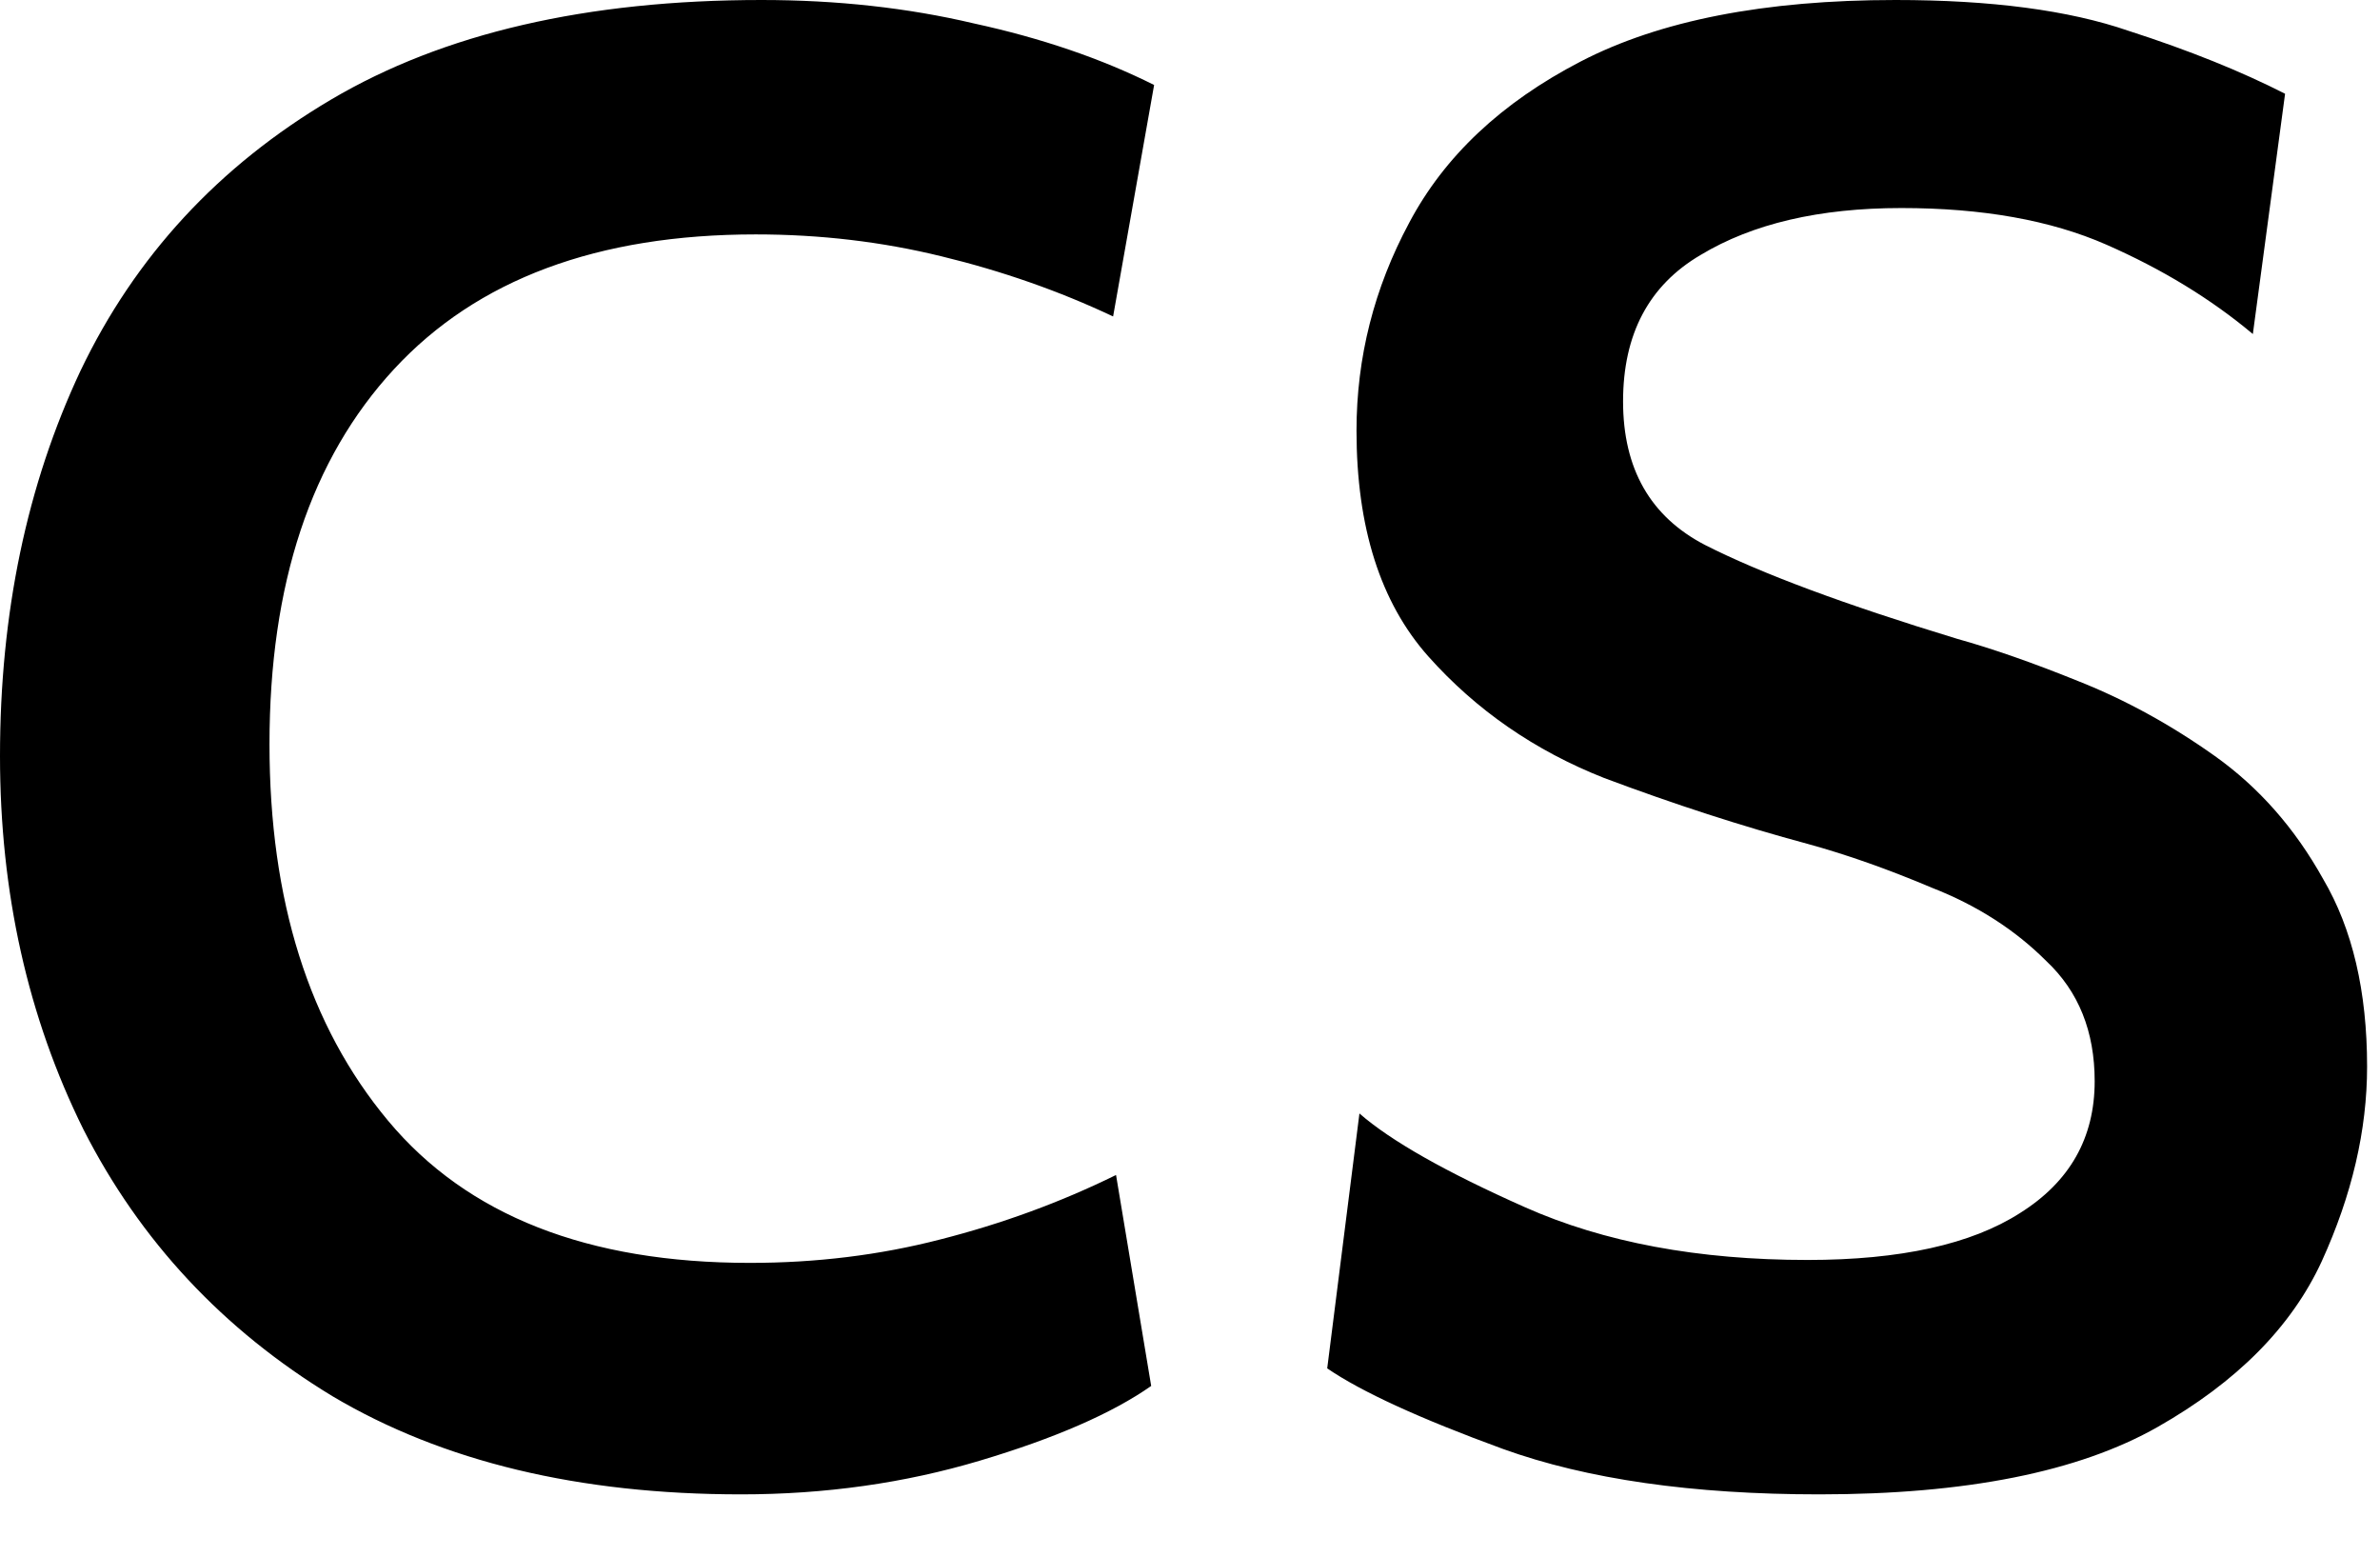
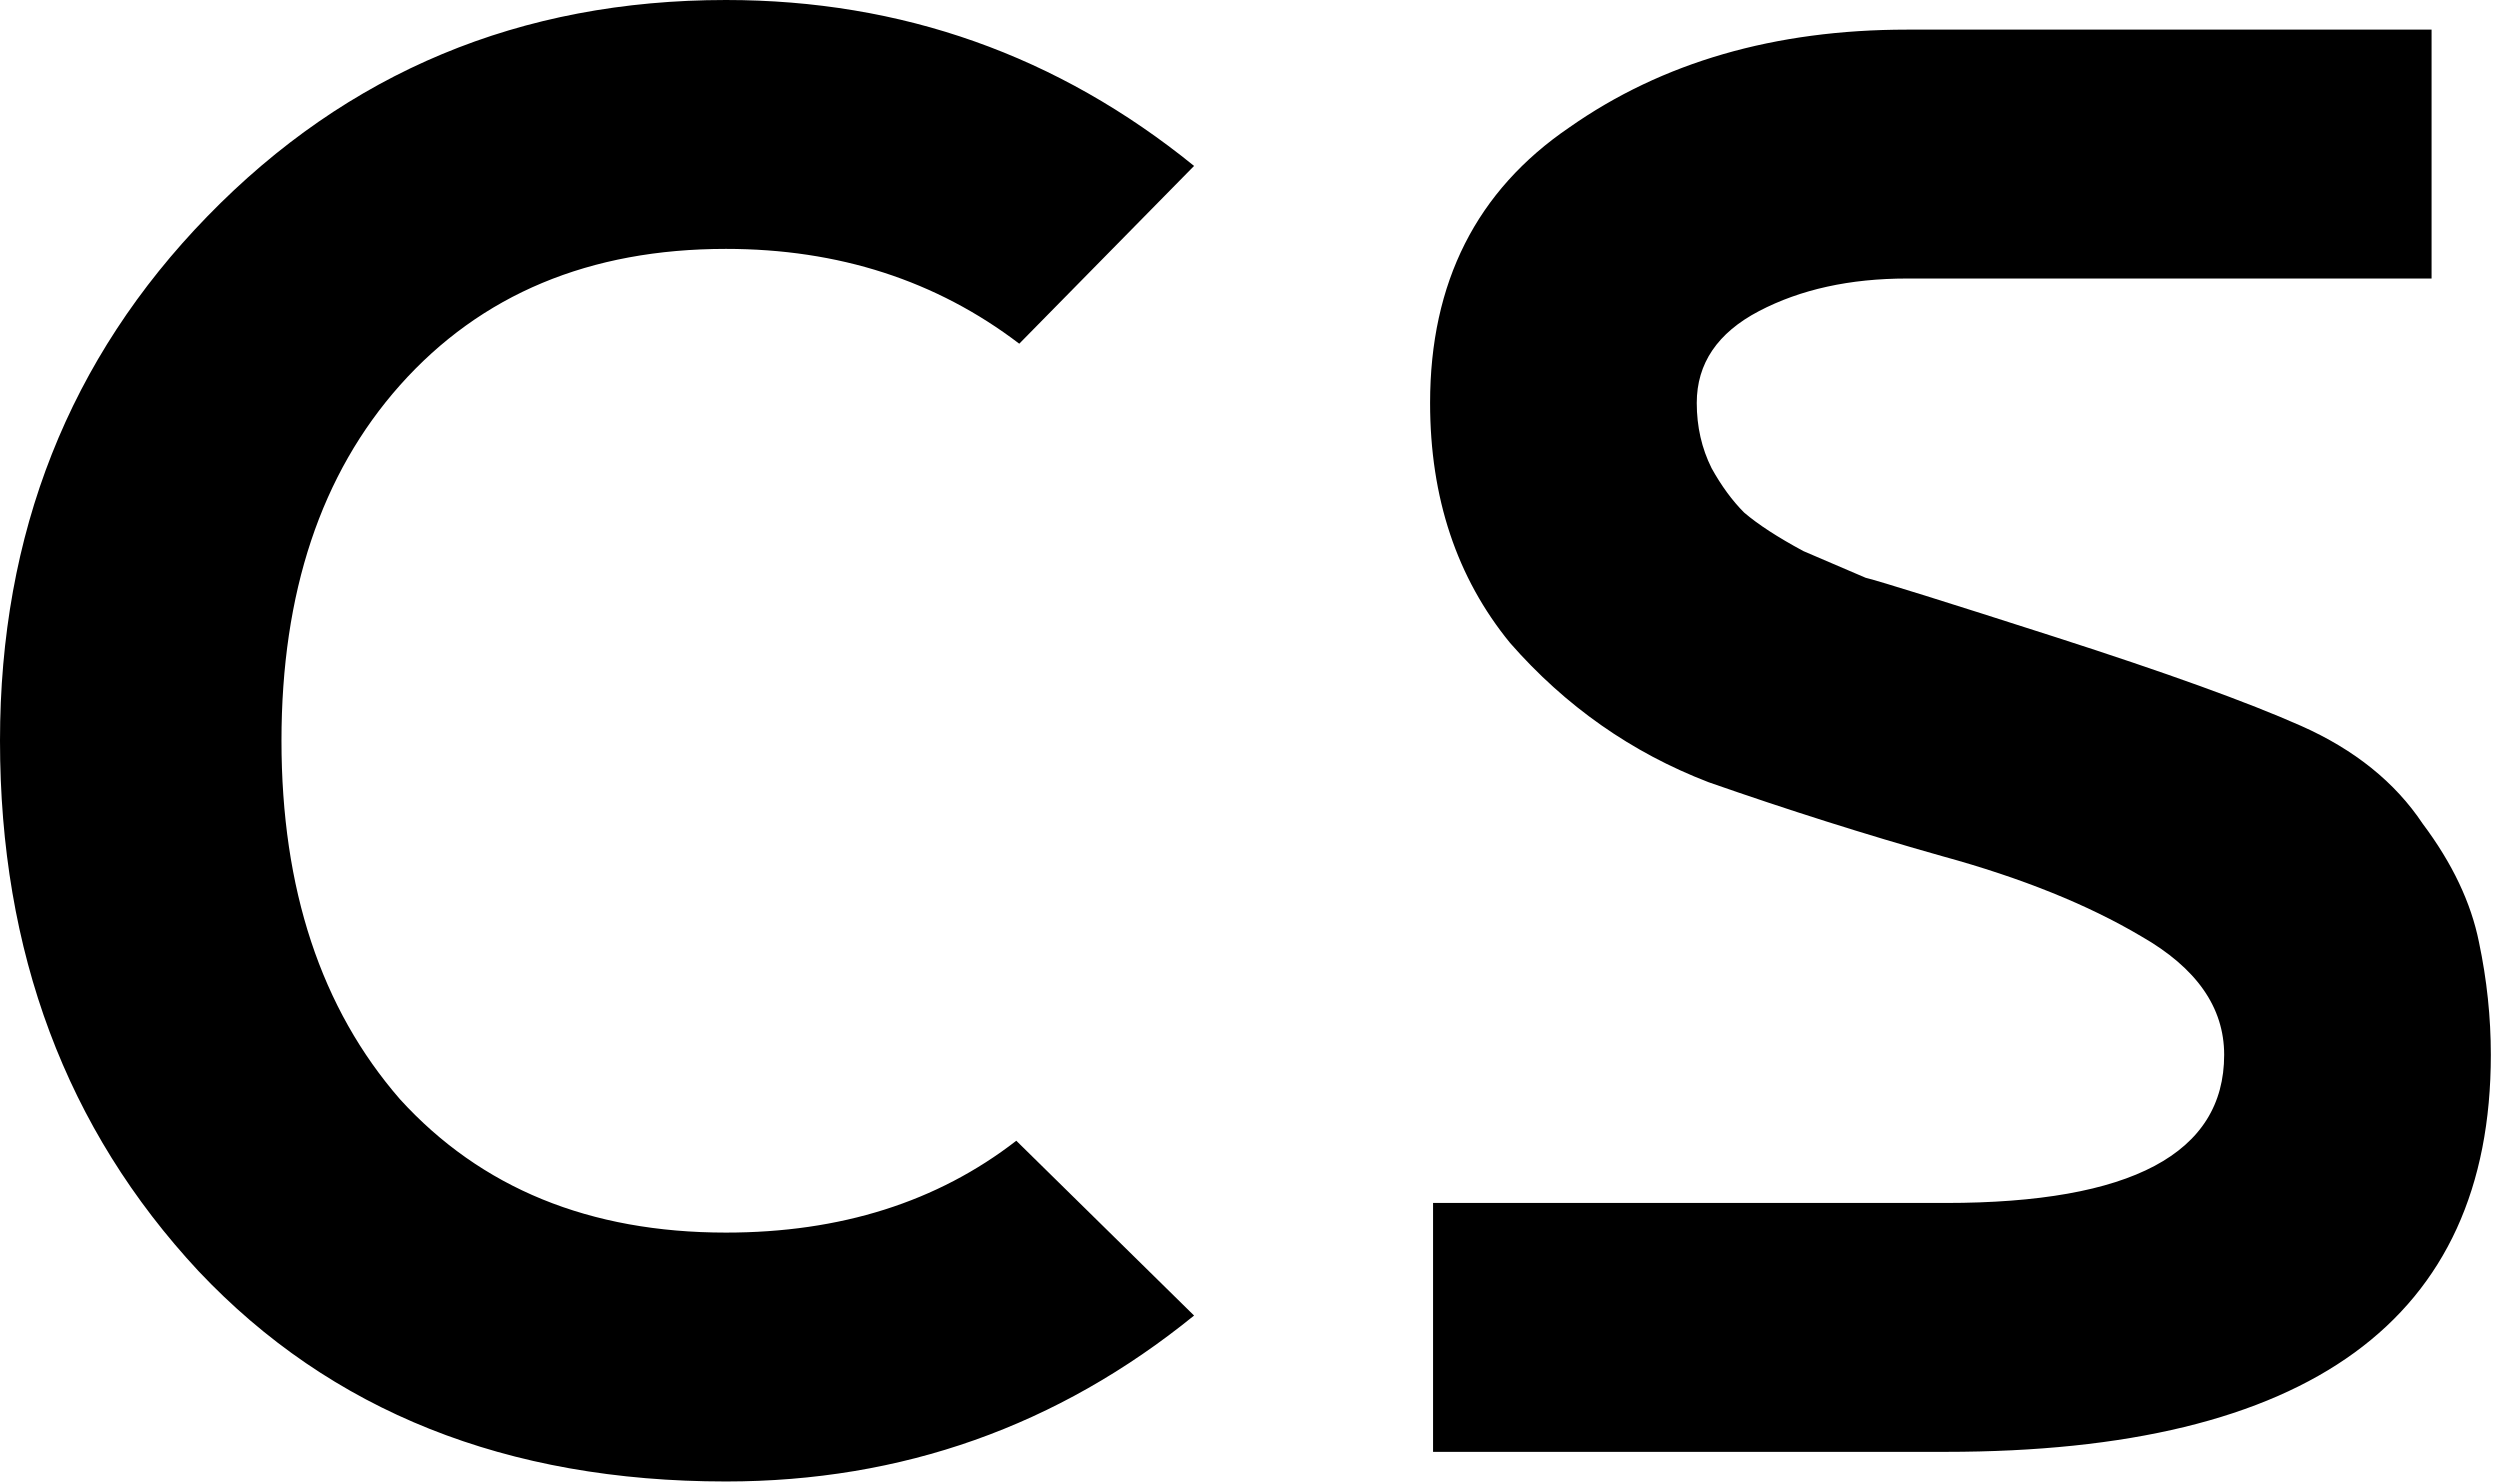
- <svg xmlns="http://www.w3.org/2000/svg" width="26" height="17" viewBox="0 0 26 17" fill="none">
-   <path d="M8.096 16.32C6.325 16.32 4.837 15.963 3.632 15.248C2.437 14.523 1.531 13.552 0.912 12.336C0.304 11.109 2.38419e-07 9.749 2.38419e-07 8.256C2.38419e-07 6.699 0.293 5.296 0.88 4.048C1.477 2.8 2.389 1.813 3.616 1.088C4.843 0.363 6.411 0 8.32 0C9.141 0 9.915 0.085 10.64 0.256C11.376 0.416 12.032 0.64 12.608 0.928L12.16 3.456C11.573 3.179 10.949 2.96 10.288 2.8C9.637 2.64 8.96 2.56 8.256 2.56C6.528 2.56 5.211 3.051 4.304 4.032C3.397 5.013 2.944 6.379 2.944 8.128C2.944 9.835 3.376 11.205 4.24 12.24C5.104 13.275 6.421 13.792 8.192 13.792C8.917 13.792 9.611 13.707 10.272 13.536C10.944 13.365 11.584 13.131 12.192 12.832L12.576 15.136C12.149 15.435 11.525 15.707 10.704 15.952C9.883 16.197 9.013 16.32 8.096 16.32ZM19.875 16.32C18.489 16.32 17.337 16.155 16.419 15.824C15.513 15.493 14.873 15.2 14.499 14.944L14.851 12.16C15.193 12.459 15.795 12.8 16.659 13.184C17.523 13.568 18.553 13.76 19.747 13.76C20.761 13.76 21.534 13.589 22.067 13.248C22.611 12.907 22.883 12.427 22.883 11.808C22.883 11.264 22.707 10.827 22.355 10.496C22.014 10.155 21.598 9.888 21.107 9.696C20.627 9.493 20.174 9.333 19.747 9.216C19.033 9.024 18.291 8.784 17.523 8.496C16.766 8.197 16.126 7.755 15.603 7.168C15.081 6.581 14.819 5.76 14.819 4.704C14.819 3.904 15.011 3.147 15.395 2.432C15.779 1.707 16.403 1.12 17.267 0.672C18.131 0.224 19.278 0 20.707 0C21.753 0 22.601 0.112 23.251 0.336C23.913 0.549 24.483 0.779 24.963 1.024L24.611 3.648C24.153 3.264 23.619 2.939 23.011 2.672C22.403 2.405 21.657 2.272 20.771 2.272C19.875 2.272 19.145 2.443 18.579 2.784C18.014 3.115 17.731 3.648 17.731 4.384C17.731 5.12 18.03 5.643 18.627 5.952C19.235 6.261 20.153 6.603 21.379 6.976C21.763 7.083 22.206 7.237 22.707 7.44C23.219 7.643 23.715 7.915 24.195 8.256C24.675 8.597 25.07 9.045 25.379 9.6C25.699 10.144 25.859 10.827 25.859 11.648C25.859 12.341 25.694 13.051 25.363 13.776C25.033 14.491 24.435 15.093 23.571 15.584C22.707 16.075 21.475 16.32 19.875 16.32Z" fill="black" />
+ <svg xmlns="http://www.w3.org/2000/svg" width="54" height="32" viewBox="0 0 54 32" fill="none">
+   <path d="M21.952 24.64L25.792 28.416C22.848 30.805 19.477 32 15.68 32C10.944 32 7.147 30.485 4.288 27.456C1.429 24.384 -4.76837e-06 20.565 -4.76837e-06 16C-4.76837e-06 11.52 1.493 7.744 4.48 4.672C7.509 1.557 11.243 -1.52588e-05 15.68 -1.52588e-05C19.477 -1.52588e-05 22.848 1.195 25.792 3.584L22.016 7.424C20.224 6.059 18.112 5.376 15.68 5.376C12.736 5.376 10.389 6.357 8.64 8.32C6.933 10.24 6.08 12.8 6.08 16C6.08 19.2 6.933 21.781 8.64 23.744C10.389 25.664 12.736 26.624 15.68 26.624C18.155 26.624 20.245 25.963 21.952 24.64ZM52.522 0.64V6.016H41.194C39.957 6.016 38.89 6.251 37.994 6.72C37.098 7.189 36.65 7.851 36.65 8.704C36.65 9.216 36.757 9.685 36.97 10.112C37.183 10.496 37.418 10.816 37.674 11.072C37.973 11.328 38.399 11.605 38.954 11.904C39.551 12.16 39.999 12.352 40.298 12.48C40.639 12.565 42.005 12.992 44.394 13.76C46.783 14.528 48.554 15.168 49.706 15.68C50.858 16.192 51.733 16.896 52.33 17.792C52.97 18.645 53.375 19.499 53.546 20.352C53.717 21.163 53.802 21.973 53.802 22.784C53.802 28.501 49.877 31.36 42.026 31.36H30.954V25.984H42.026C46.037 25.984 48.042 24.917 48.042 22.784C48.042 21.76 47.445 20.907 46.25 20.224C45.098 19.541 43.669 18.965 41.962 18.496C40.298 18.027 38.613 17.493 36.906 16.896C35.242 16.256 33.813 15.253 32.618 13.888C31.466 12.48 30.89 10.752 30.89 8.704C30.89 6.101 31.893 4.117 33.898 2.752C35.903 1.344 38.335 0.64 41.194 0.64H52.522Z" fill="black" />
</svg>
